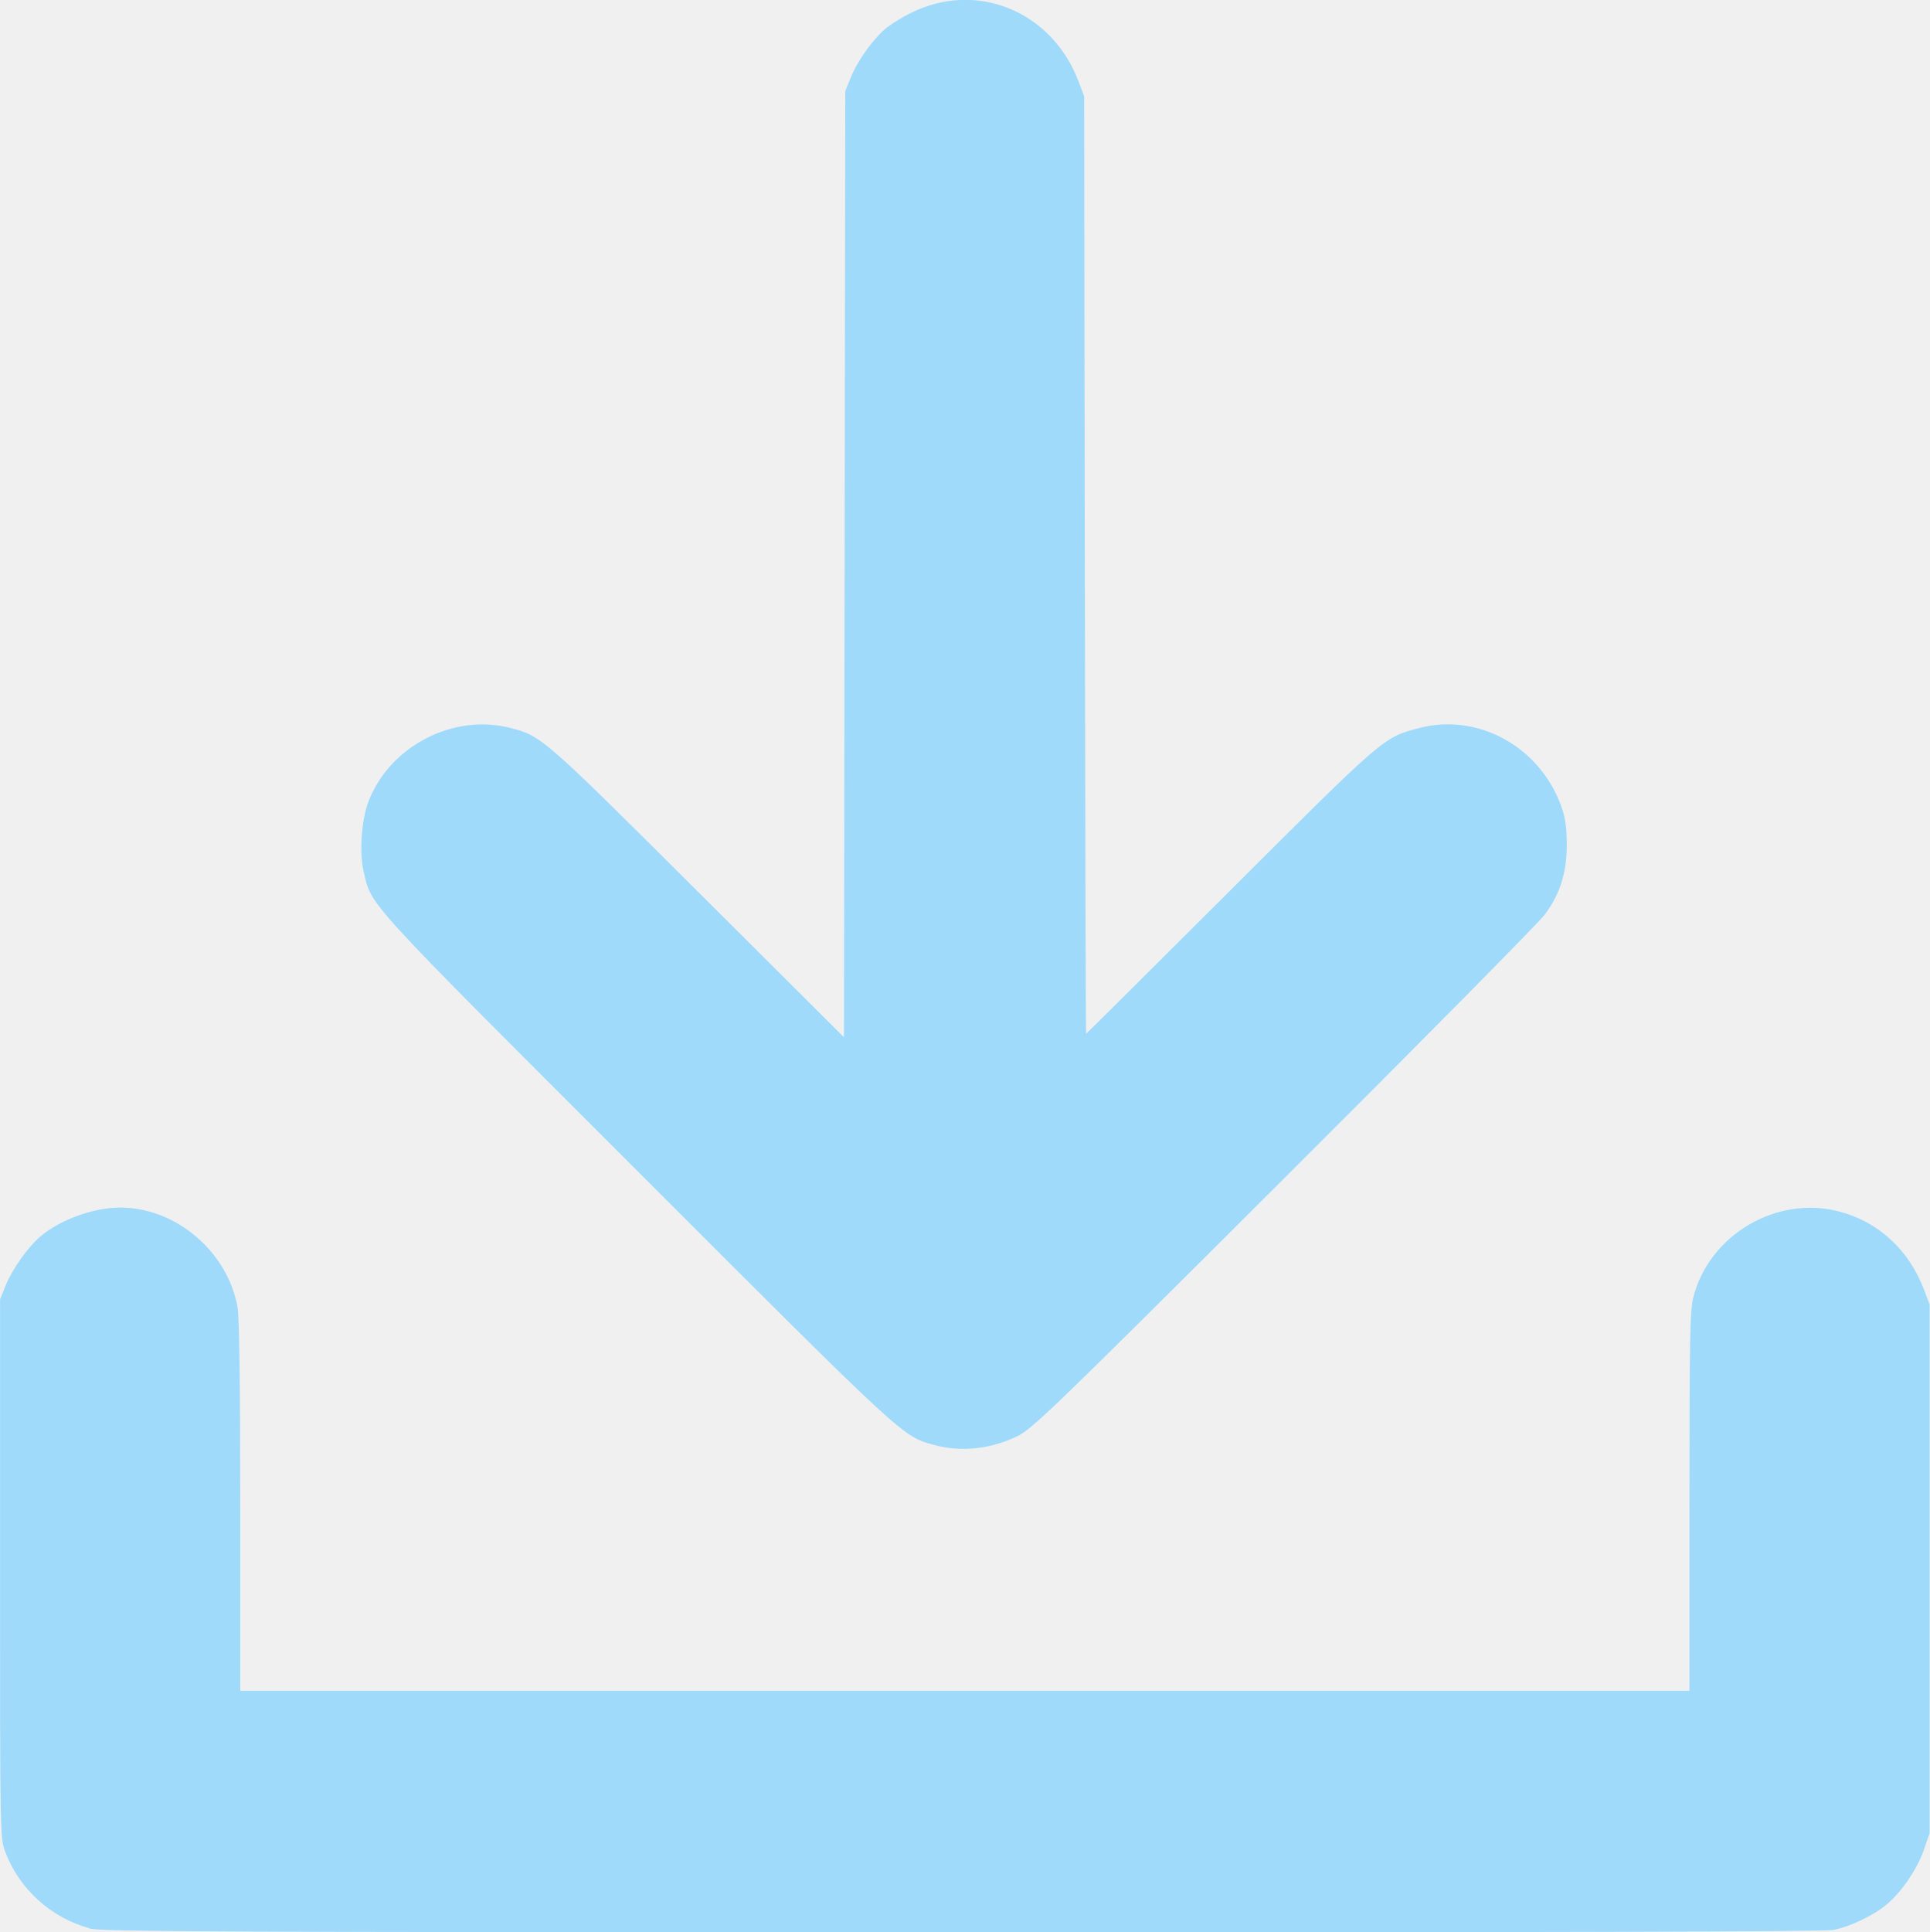
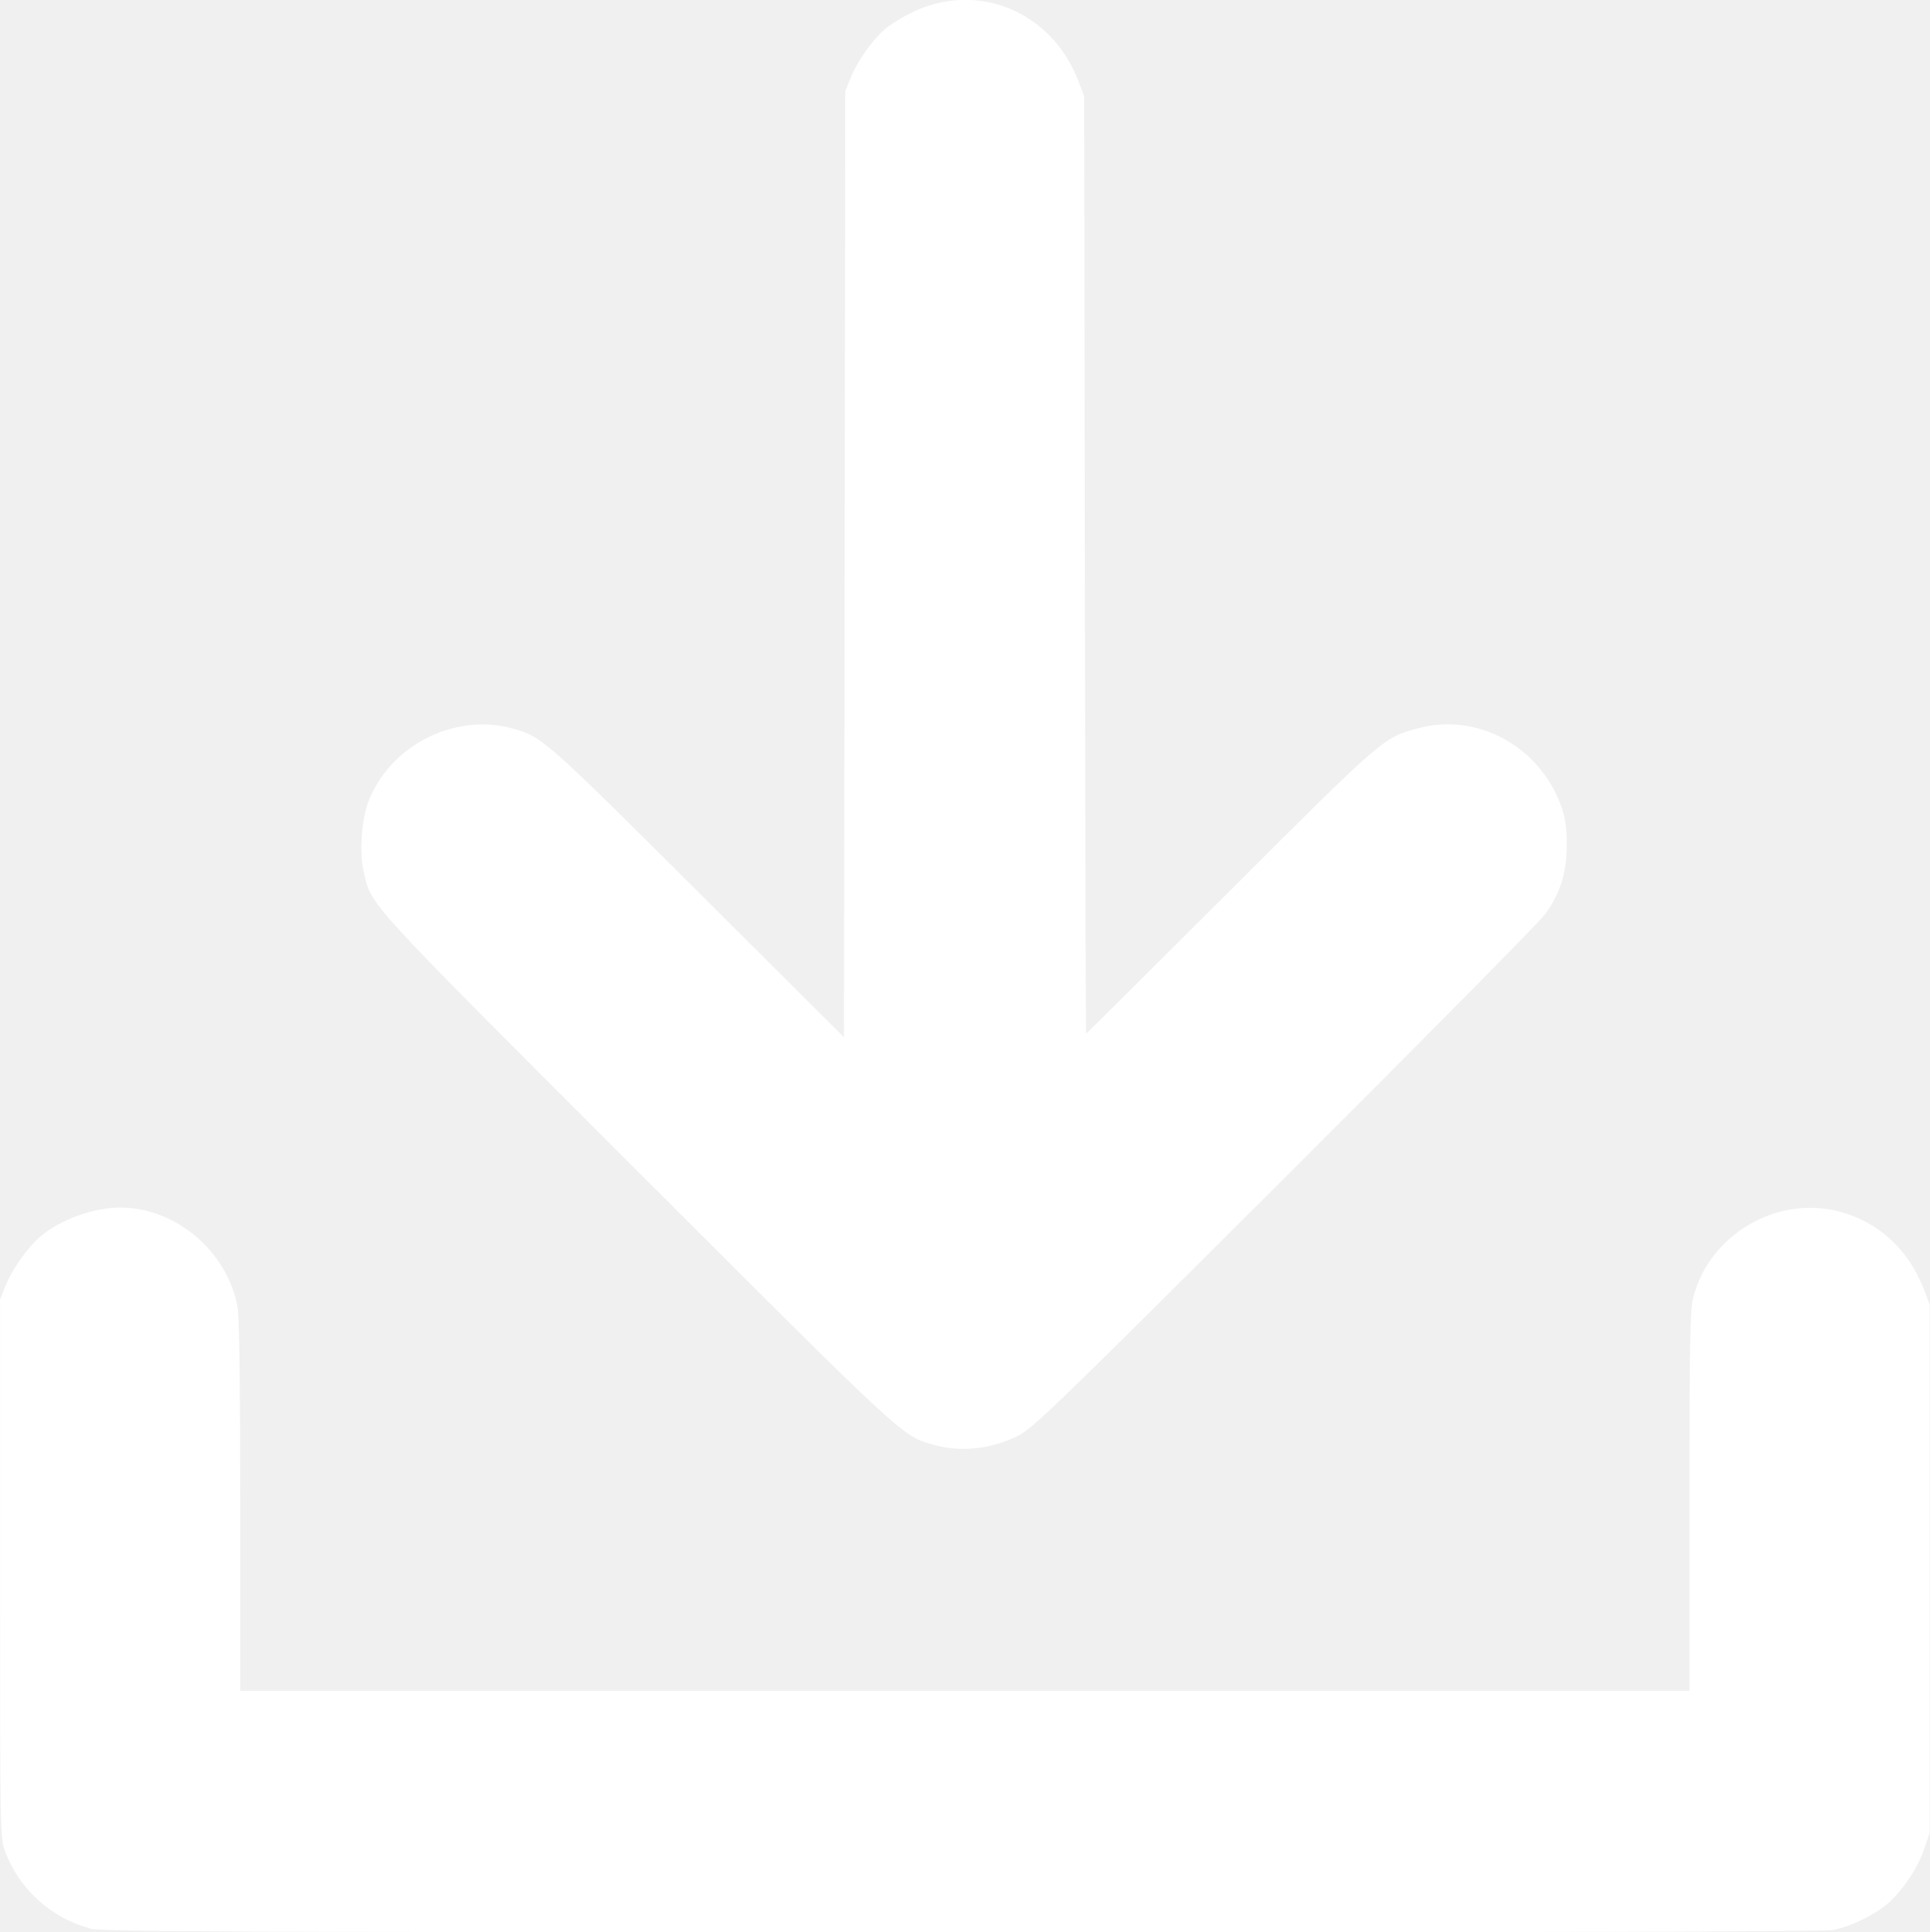
<svg xmlns="http://www.w3.org/2000/svg" width="14.767mm" height="14.781mm" viewBox="0 0 14.767 14.781" version="1.1" id="svg5" xml:space="preserve">
  <defs id="defs2" />
  <g id="layer1" transform="translate(31.12641,-174.6284)">
-     <path style="fill:#9fdafaff;stroke-width:0.019" d="m -30.441,189.381 c -0.293,-0.079 -0.537,-0.299 -0.644,-0.582 -0.041,-0.109 -0.041,-0.109 -0.041,-2.169 v -2.06 l 0.043,-0.107 c 0.049,-0.122 0.168,-0.29 0.26,-0.37 0.153,-0.132 0.41,-0.226 0.617,-0.226 0.424,0 0.819,0.335 0.897,0.759 0.014,0.075 0.021,0.595 0.021,1.526 v 1.412 h 5.545 5.545 v -1.45 c 0,-1.242 0.004,-1.466 0.03,-1.563 0.124,-0.477 0.638,-0.779 1.115,-0.654 0.3,0.078 0.534,0.293 0.65,0.598 l 0.043,0.114 v 2.022 2.022 l -0.045,0.13 c -0.05,0.145 -0.171,0.322 -0.284,0.416 -0.102,0.085 -0.285,0.172 -0.41,0.195 -0.068,0.013 -2.346,0.019 -6.671,0.018 -5.671,-10e-4 -6.582,-0.005 -6.671,-0.029 z m 6.467,-3.697 c -0.247,-0.066 -0.212,-0.034 -2.281,-2.103 -2.117,-2.116 -2.027,-2.017 -2.09,-2.293 -0.032,-0.139 -0.015,-0.387 0.037,-0.524 0.161,-0.426 0.65,-0.68 1.089,-0.566 0.237,0.062 0.249,0.072 1.43,1.249 l 1.121,1.117 0.005,-3.619 0.005,-3.619 0.043,-0.107 c 0.049,-0.121 0.159,-0.277 0.257,-0.365 0.036,-0.032 0.126,-0.089 0.201,-0.126 0.502,-0.251 1.079,-0.016 1.284,0.523 l 0.043,0.114 0.005,3.586 c 0.003,1.972 0.007,3.586 0.01,3.586 0.003,-1e-5 0.498,-0.493 1.102,-1.095 1.183,-1.181 1.173,-1.172 1.448,-1.244 0.45,-0.117 0.922,0.143 1.086,0.599 0.03,0.083 0.042,0.161 0.042,0.287 0.002,0.217 -0.051,0.386 -0.17,0.544 -0.046,0.061 -0.944,0.97 -1.996,2.019 -1.757,1.753 -1.923,1.913 -2.038,1.969 -0.208,0.1 -0.429,0.123 -0.635,0.068 z" id="path32666" />
+     <path style="fill:#ffffff;stroke-width:0.019" d="m -30.441,189.381 c -0.293,-0.079 -0.537,-0.299 -0.644,-0.582 -0.041,-0.109 -0.041,-0.109 -0.041,-2.169 v -2.06 l 0.043,-0.107 c 0.049,-0.122 0.168,-0.29 0.26,-0.37 0.153,-0.132 0.41,-0.226 0.617,-0.226 0.424,0 0.819,0.335 0.897,0.759 0.014,0.075 0.021,0.595 0.021,1.526 v 1.412 h 5.545 5.545 v -1.45 c 0,-1.242 0.004,-1.466 0.03,-1.563 0.124,-0.477 0.638,-0.779 1.115,-0.654 0.3,0.078 0.534,0.293 0.65,0.598 l 0.043,0.114 v 2.022 2.022 l -0.045,0.13 c -0.05,0.145 -0.171,0.322 -0.284,0.416 -0.102,0.085 -0.285,0.172 -0.41,0.195 -0.068,0.013 -2.346,0.019 -6.671,0.018 -5.671,-10e-4 -6.582,-0.005 -6.671,-0.029 z m 6.467,-3.697 c -0.247,-0.066 -0.212,-0.034 -2.281,-2.103 -2.117,-2.116 -2.027,-2.017 -2.09,-2.293 -0.032,-0.139 -0.015,-0.387 0.037,-0.524 0.161,-0.426 0.65,-0.68 1.089,-0.566 0.237,0.062 0.249,0.072 1.43,1.249 l 1.121,1.117 0.005,-3.619 0.005,-3.619 0.043,-0.107 c 0.049,-0.121 0.159,-0.277 0.257,-0.365 0.036,-0.032 0.126,-0.089 0.201,-0.126 0.502,-0.251 1.079,-0.016 1.284,0.523 l 0.043,0.114 0.005,3.586 c 0.003,1.972 0.007,3.586 0.01,3.586 0.003,-1e-5 0.498,-0.493 1.102,-1.095 1.183,-1.181 1.173,-1.172 1.448,-1.244 0.45,-0.117 0.922,0.143 1.086,0.599 0.03,0.083 0.042,0.161 0.042,0.287 0.002,0.217 -0.051,0.386 -0.17,0.544 -0.046,0.061 -0.944,0.97 -1.996,2.019 -1.757,1.753 -1.923,1.913 -2.038,1.969 -0.208,0.1 -0.429,0.123 -0.635,0.068 z" id="path32666" />
  </g>
</svg>
